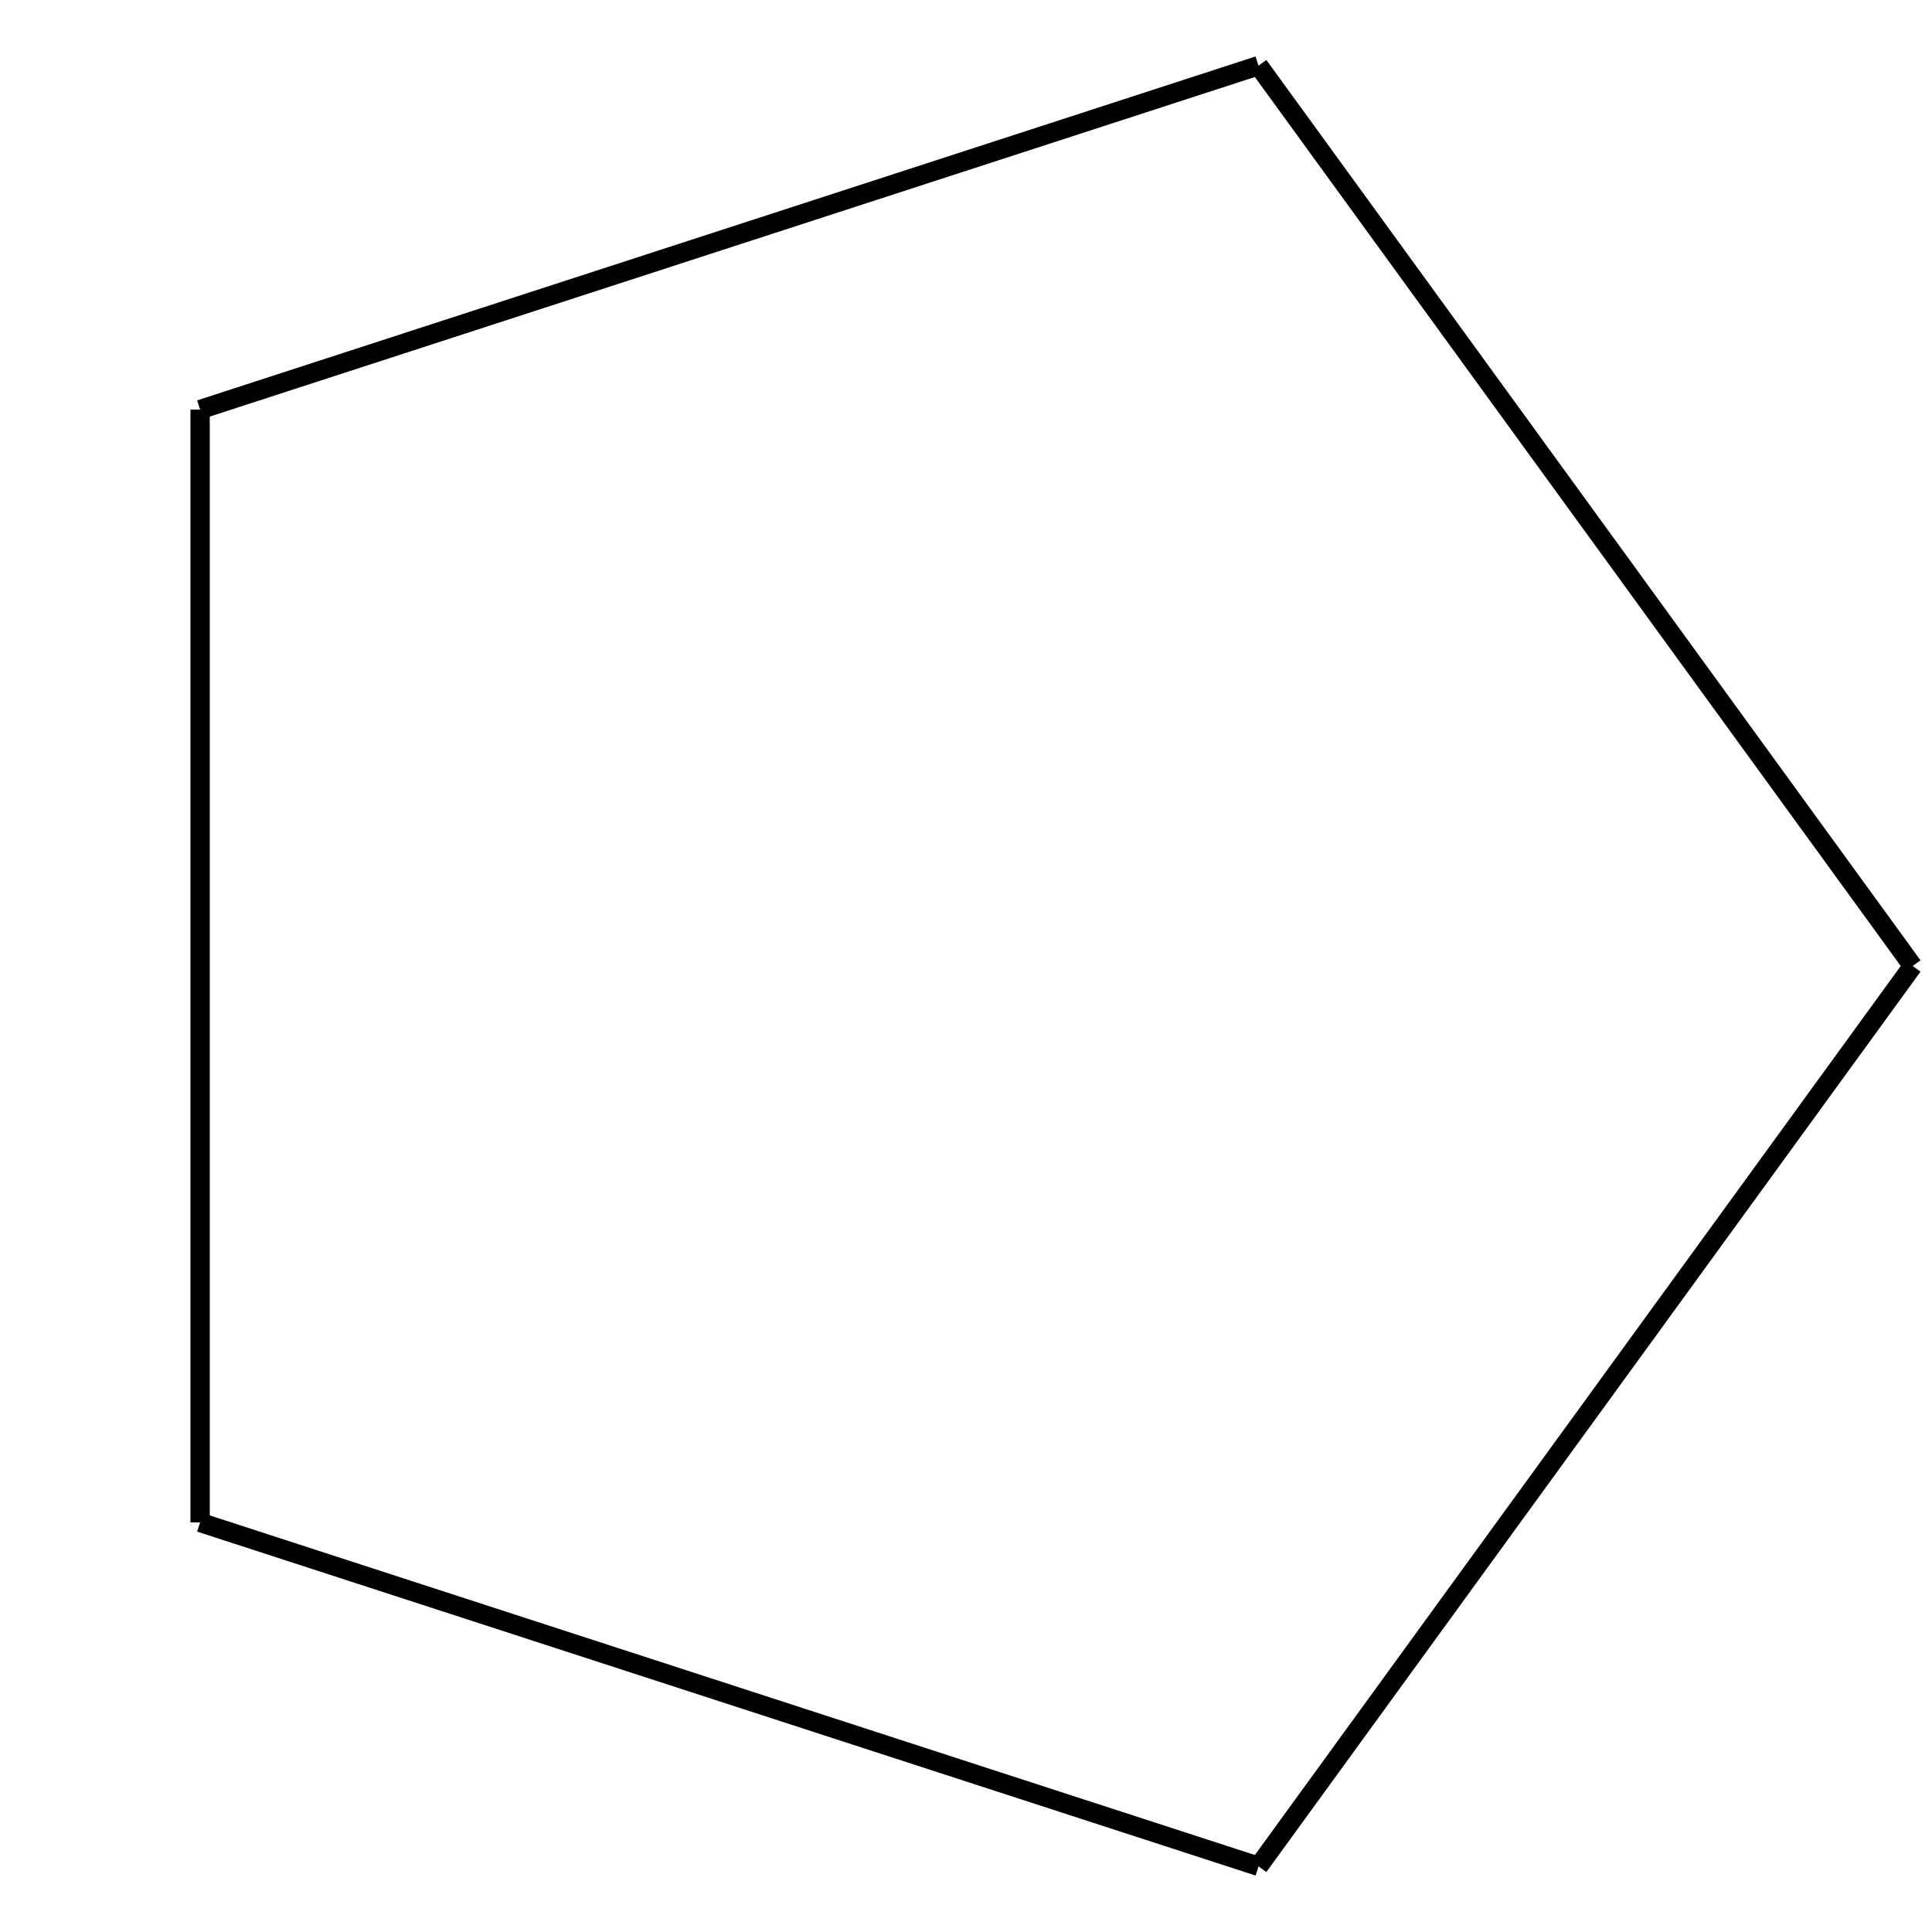
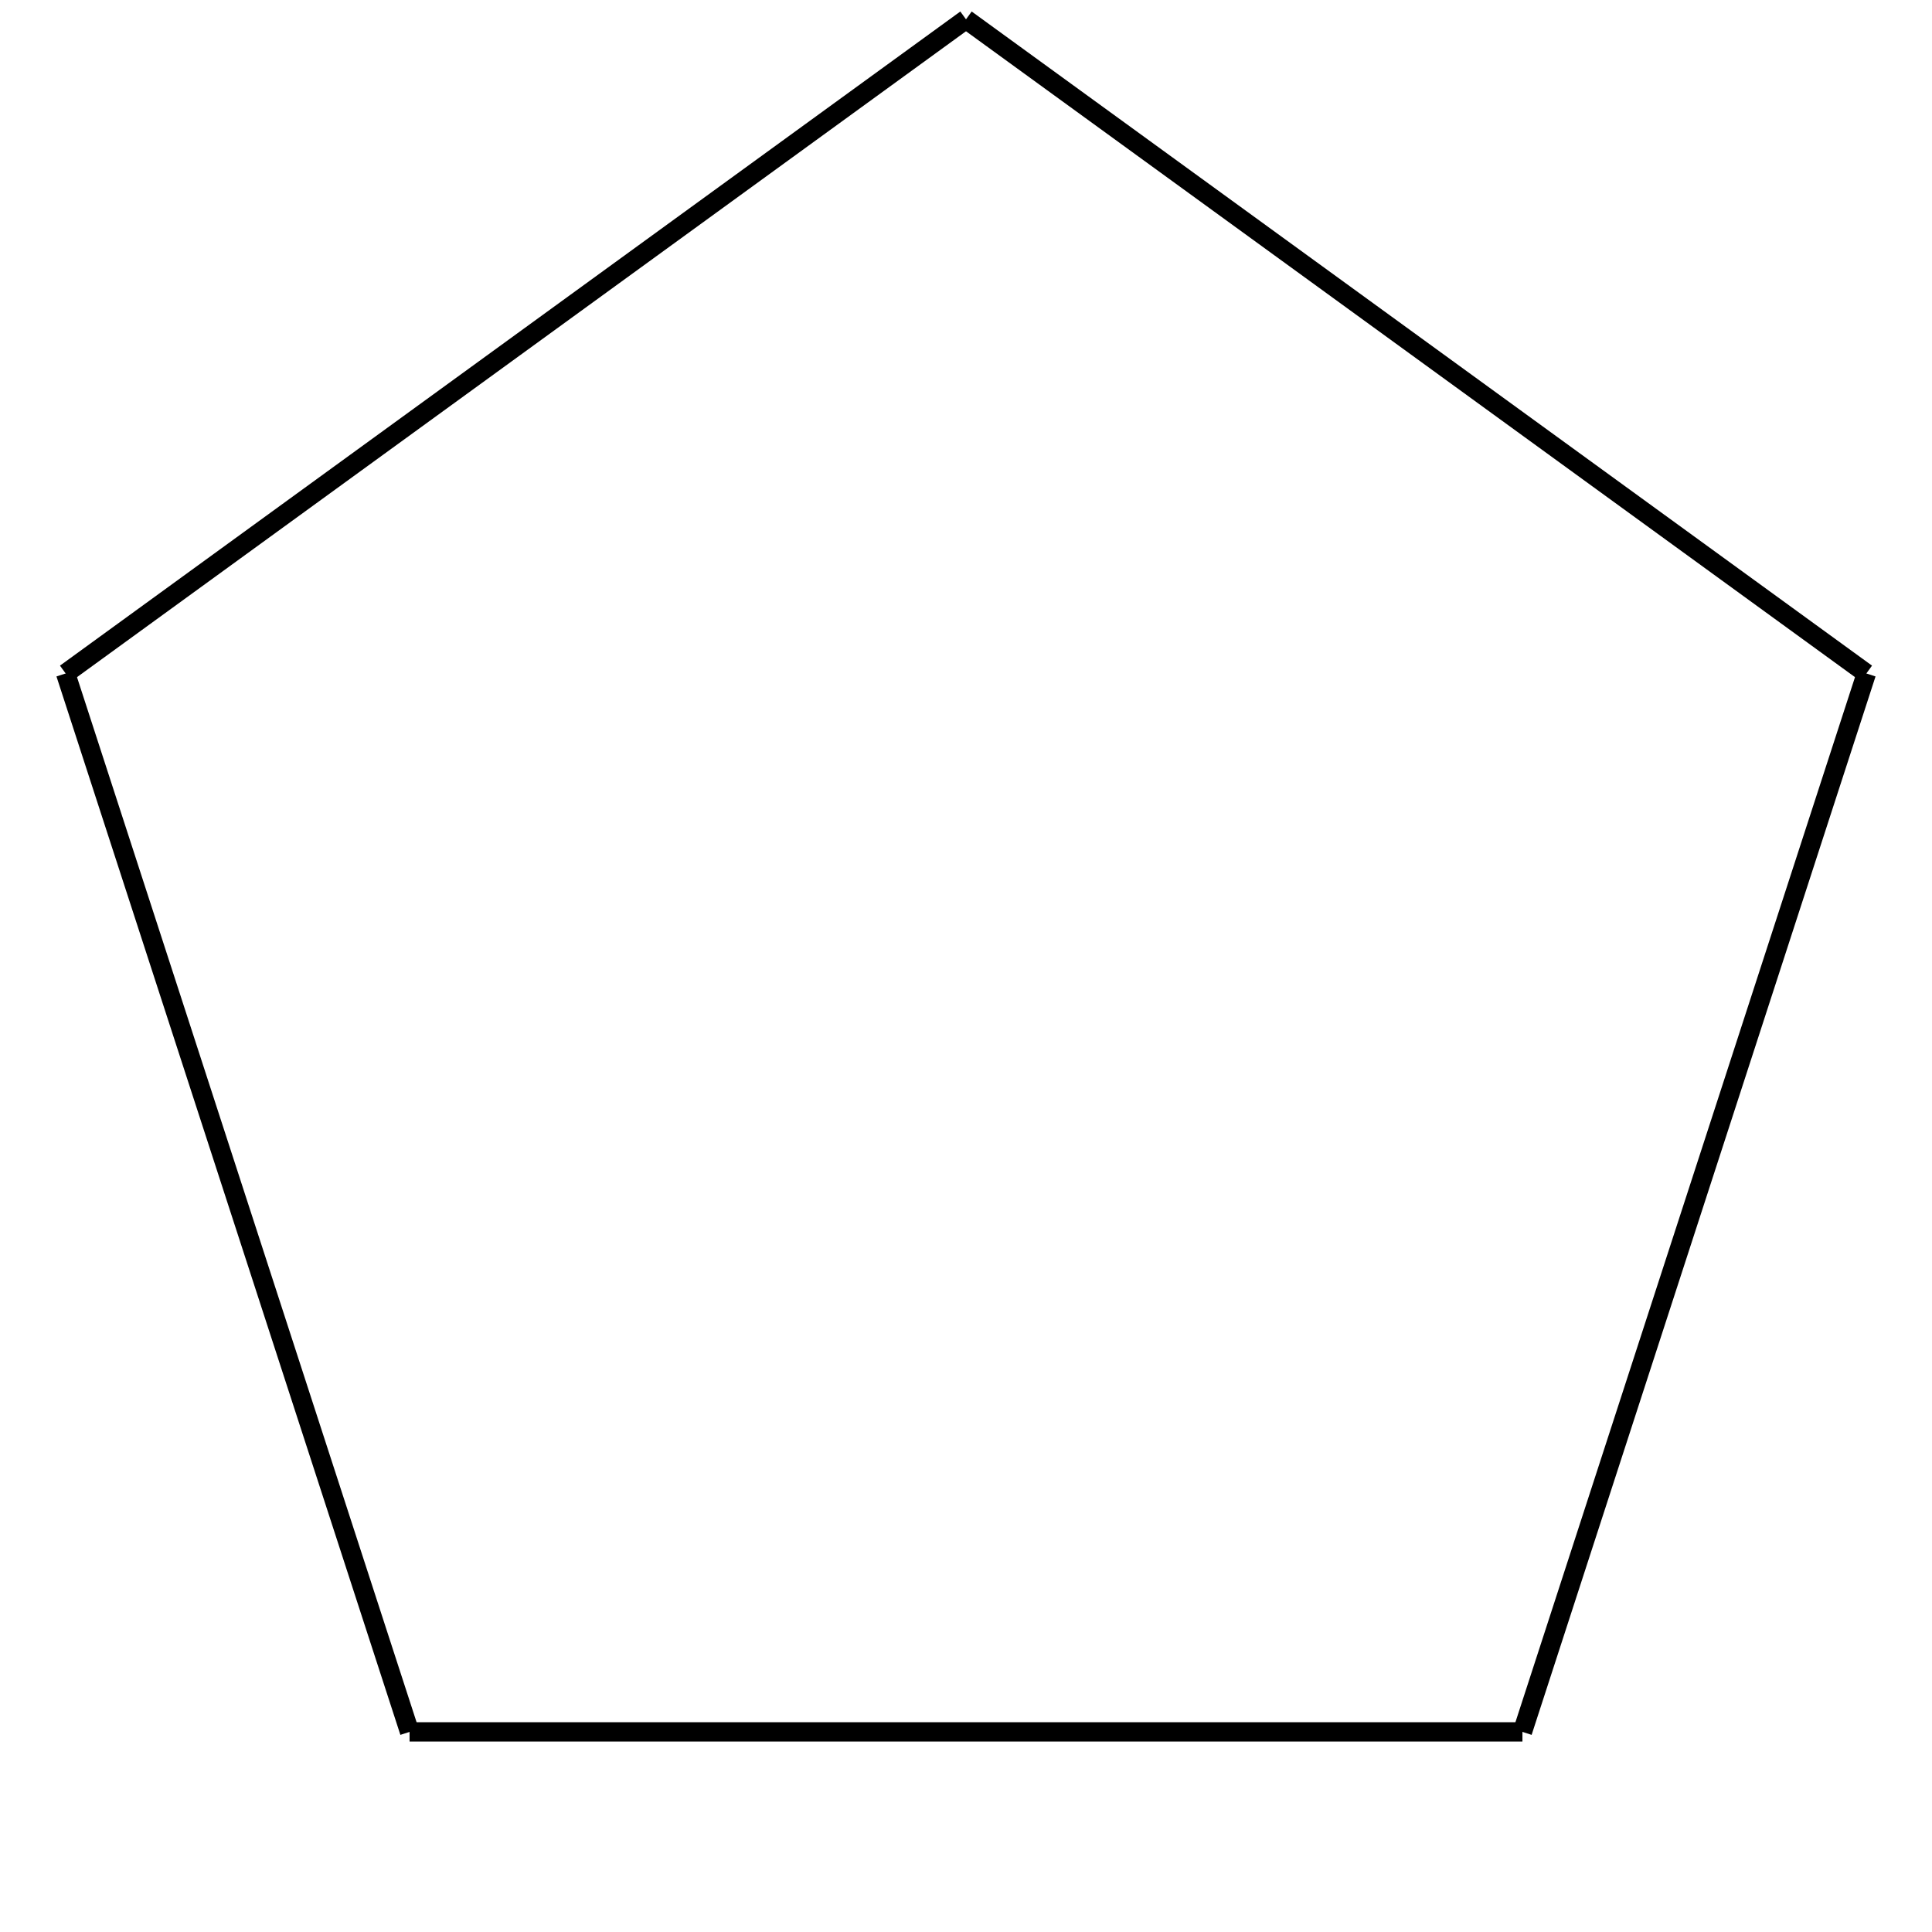
<svg xmlns="http://www.w3.org/2000/svg" xmlns:xlink="http://www.w3.org/1999/xlink" height="100" width="100">
  <defs>
    <g data-type="shape" id="main">
-       <line class="frline" x1="99.0" x2="65.142" y1="50.0" y2="96.602" />
-       <line class="frline" x1="65.142" x2="10.358" y1="96.602" y2="78.801" />
-       <line class="frline" x1="10.358" x2="10.358" y1="78.801" y2="21.199" />
-       <line class="frline" x1="10.358" x2="65.142" y1="21.199" y2="3.398" />
-       <line class="frline" x1="65.142" x2="99.0" y1="3.398" y2="50.0" />
+       <line class="frline" data-flipy="1" x1="78.801" x2="96.602" y1="89.642" y2="34.858" />
+       <line class="frline" data-flipy="1" x1="96.602" x2="50.0" y1="34.858" y2="1.0" />
+       <line class="frline" data-flipy="1" x1="50.0" x2="3.398" y1="1.0" y2="34.858" />
+       <line class="frline" data-flipy="1" x1="3.398" x2="21.199" y1="34.858" y2="89.642" />
+       <line class="frline" data-flipy="1" x1="21.199" x2="78.801" y1="89.642" y2="89.642" />
    </g>
  </defs>
  <use fill="none" id="svg_7" stroke="black" x="0" xlink:href="#main" y="0" />
</svg>
